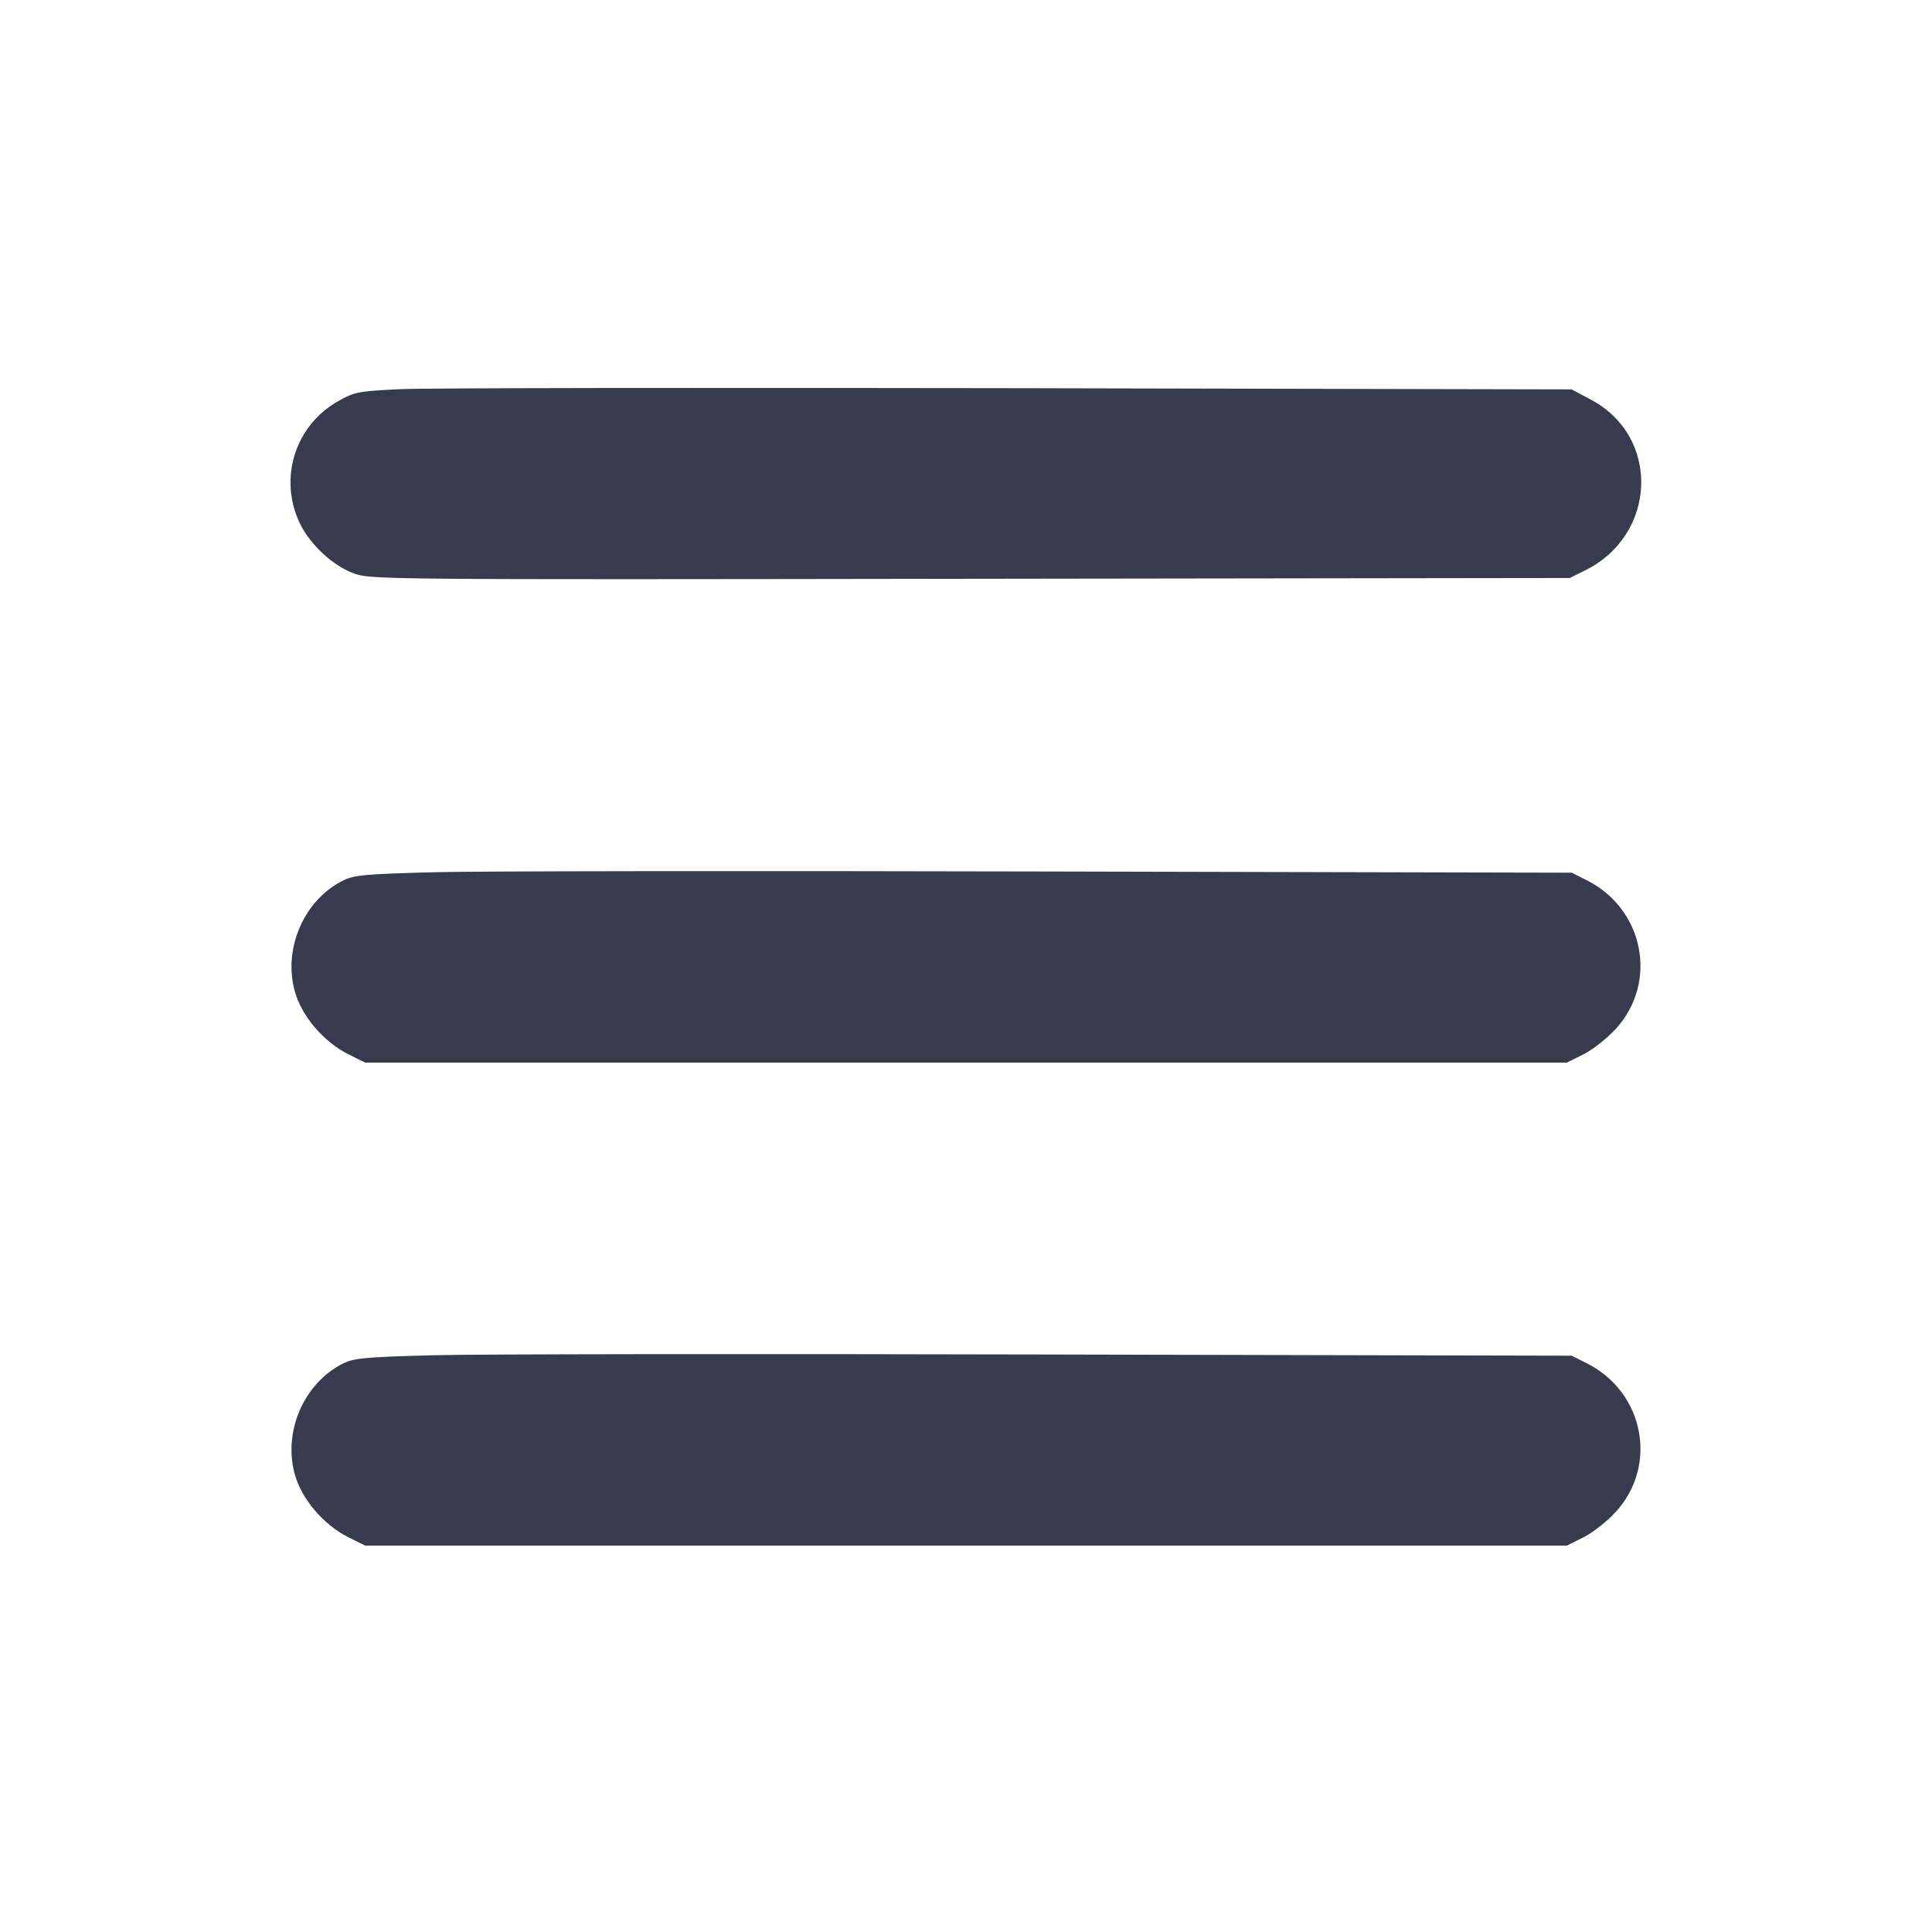
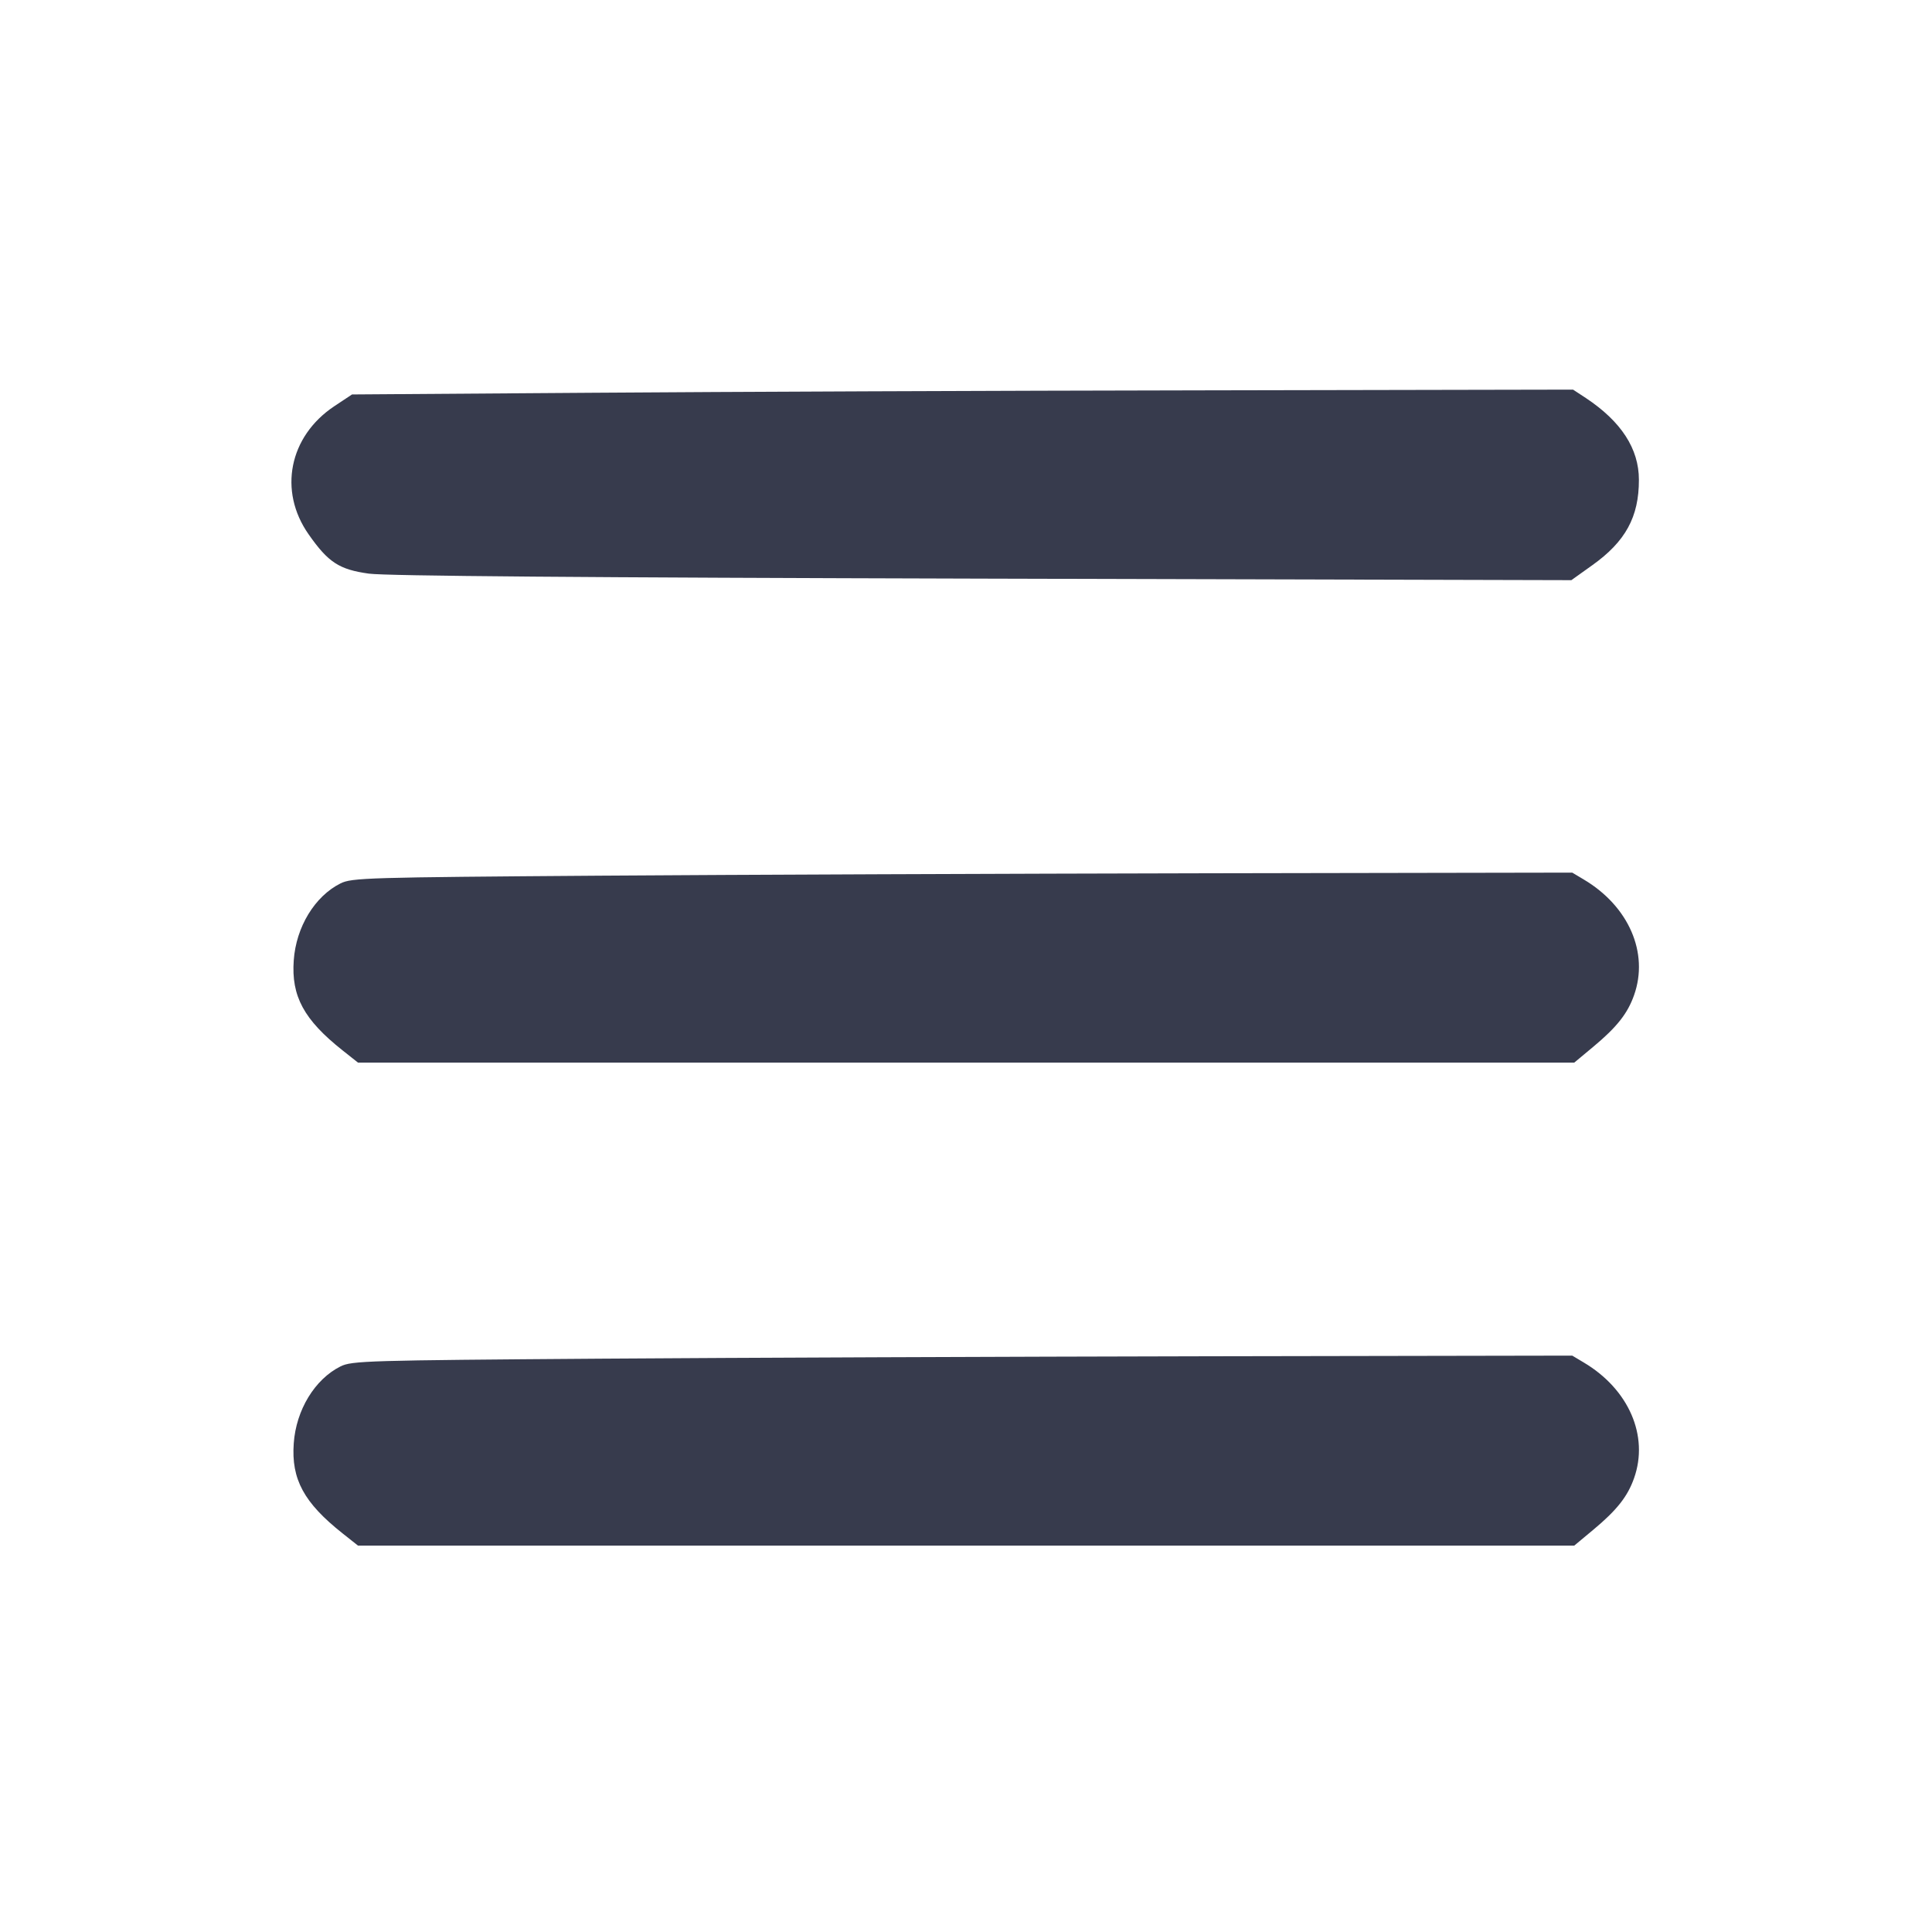
<svg xmlns="http://www.w3.org/2000/svg" width="24" height="24" viewBox="0 0 24 24" fill="none">
-   <path d="M4.980 4.834 C 4.451 4.859,4.408 4.867,4.200 4.984 C 3.667 5.285,3.460 5.937,3.721 6.493 C 3.845 6.757,4.127 7.022,4.388 7.120 C 4.603 7.200,4.660 7.201,12.052 7.190 L 19.500 7.180 19.688 7.087 C 20.585 6.645,20.630 5.427,19.765 4.966 L 19.523 4.837 12.531 4.822 C 8.686 4.815,5.288 4.820,4.980 4.834 M5.400 10.835 C 4.543 10.857,4.400 10.870,4.264 10.937 C 3.776 11.179,3.513 11.784,3.663 12.318 C 3.749 12.625,4.022 12.944,4.329 13.097 L 4.536 13.200 12.000 13.200 L 19.464 13.200 19.671 13.097 C 19.784 13.041,19.965 12.898,20.072 12.781 C 20.599 12.204,20.424 11.297,19.717 10.938 L 19.525 10.841 12.952 10.826 C 9.338 10.817,5.939 10.821,5.400 10.835 M5.400 16.835 C 4.543 16.857,4.400 16.870,4.264 16.937 C 3.776 17.179,3.513 17.784,3.663 18.318 C 3.749 18.625,4.022 18.944,4.329 19.097 L 4.536 19.200 12.000 19.200 L 19.464 19.200 19.671 19.097 C 19.784 19.041,19.965 18.898,20.072 18.781 C 20.599 18.204,20.424 17.297,19.717 16.938 L 19.525 16.841 12.952 16.826 C 9.338 16.817,5.939 16.821,5.400 16.835 " fill="#373B4D" stroke="none" fill-rule="evenodd" />
+   <path d="M7.356 4.879 L 4.373 4.900 4.153 5.046 C 3.591 5.420,3.455 6.099,3.834 6.638 C 4.078 6.987,4.214 7.075,4.583 7.126 C 4.798 7.155,7.257 7.175,12.210 7.188 L 19.520 7.207 19.779 7.022 C 20.193 6.727,20.360 6.421,20.359 5.960 C 20.359 5.574,20.139 5.236,19.701 4.945 L 19.541 4.840 14.941 4.849 C 12.410 4.853,8.997 4.867,7.356 4.879 M7.440 10.878 C 4.561 10.899,4.371 10.904,4.230 10.974 C 3.911 11.133,3.678 11.515,3.649 11.930 C 3.617 12.375,3.775 12.667,4.254 13.047 L 4.447 13.200 12.002 13.200 L 19.556 13.200 19.795 13.001 C 20.085 12.759,20.219 12.590,20.299 12.362 C 20.485 11.837,20.233 11.258,19.675 10.926 L 19.531 10.840 15.015 10.848 C 12.532 10.853,9.123 10.866,7.440 10.878 M7.440 16.878 C 4.561 16.899,4.371 16.904,4.230 16.974 C 3.911 17.133,3.678 17.515,3.649 17.930 C 3.617 18.375,3.775 18.667,4.254 19.047 L 4.447 19.200 12.002 19.200 L 19.556 19.200 19.795 19.001 C 20.085 18.759,20.219 18.590,20.299 18.362 C 20.485 17.837,20.233 17.258,19.675 16.926 L 19.531 16.840 15.015 16.848 C 12.532 16.853,9.123 16.866,7.440 16.878 " fill="#373B4D" stroke="none" fill-rule="evenodd" />
</svg>
